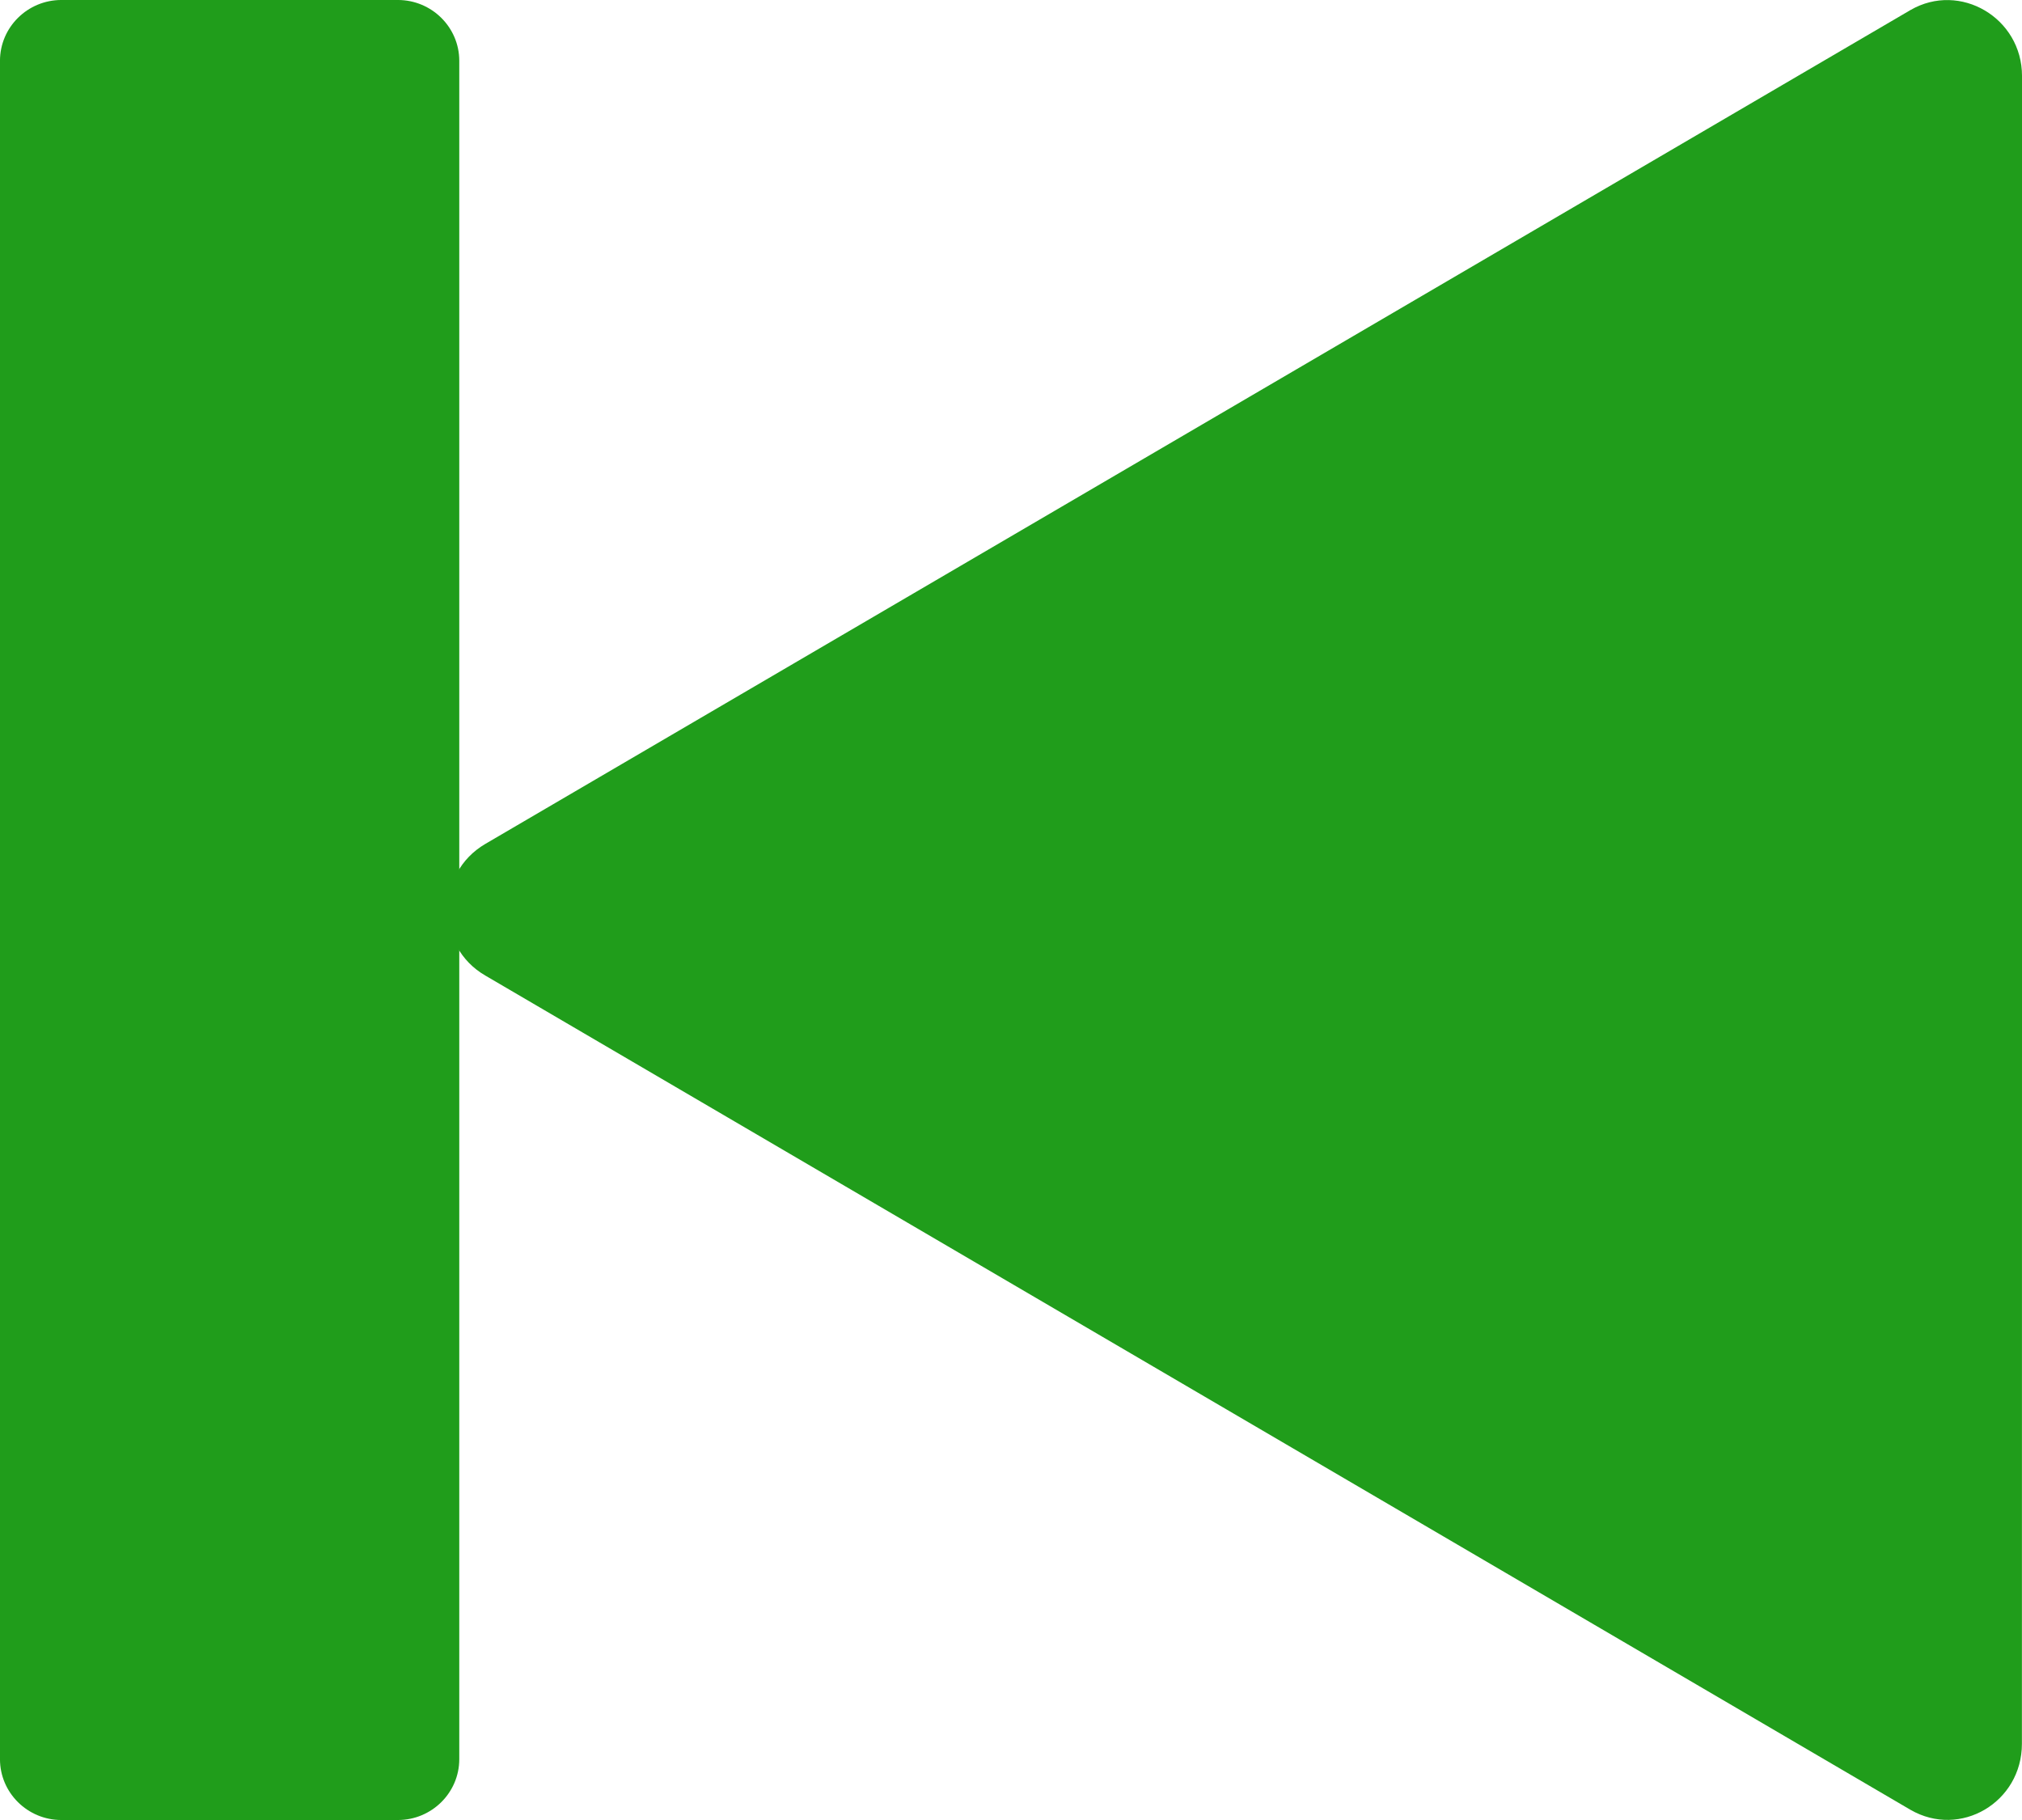
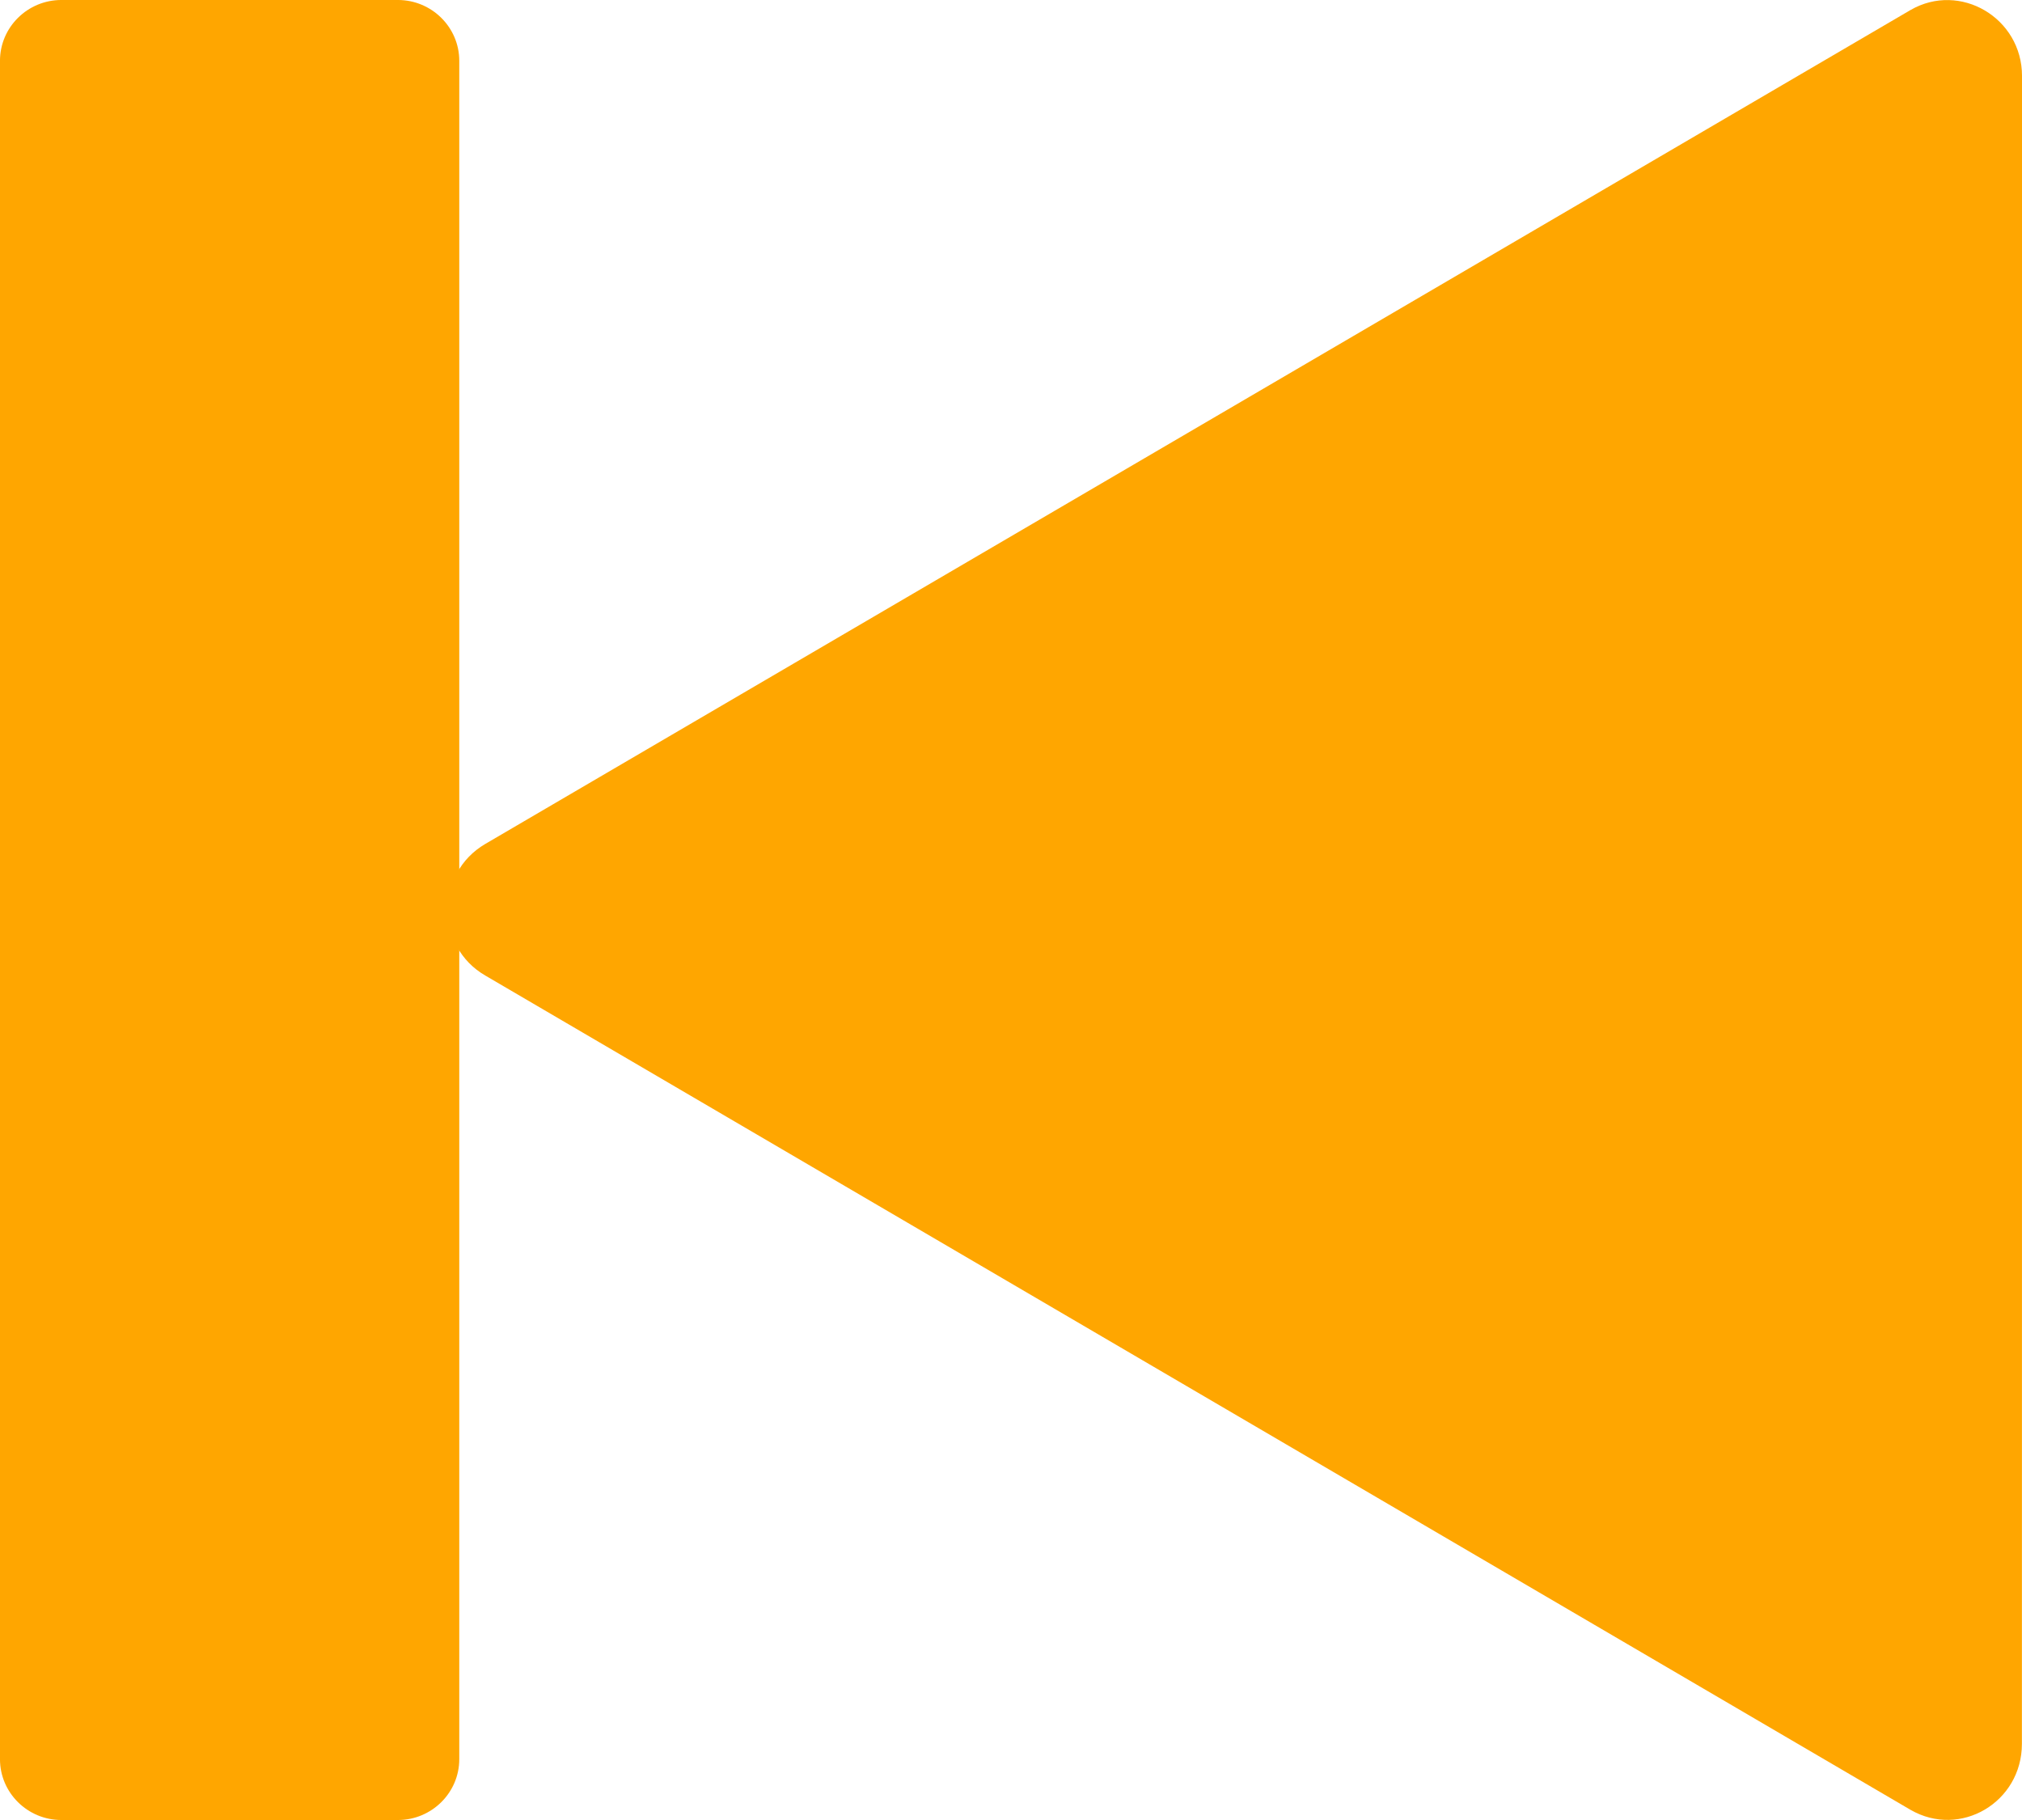
<svg xmlns="http://www.w3.org/2000/svg" enable-background="new 0 0 128 128" viewBox="0 0 20 18" version="1.1" id="svg29" width="20" height="18">
  <defs id="defs33" />
  <linearGradient id="a" x1="64" x2="64" y1="4.25" y2="123.91" gradientUnits="userSpaceOnUse">
    <stop stop-color="#FFAB40" offset="0" id="stop2" />
    <stop stop-color="#FF6D00" offset="1" id="stop4" />
  </linearGradient>
  <g id="g905" transform="matrix(1.052095,0,0,1.042399,-9.236524,-9.763191)">
-     <path d="M 12.52,26.634 H 9.356 c -0.318,0 -0.577,-0.259 -0.577,-0.577 V 9.943 c 0,-0.318 0.259,-0.577 0.577,-0.577 h 3.164 c 0.318,0 0.577,0.259 0.577,0.577 V 26.057 c 0,0.318 -0.259,0.577 -0.577,0.577 z" id="path23" style="fill:#209d1b;fill-opacity:1;stroke-width:0.308" />
-     <path d="m 27.789,17.999 v -7.912 c 0,-0.552 -0.583,-0.897 -1.048,-0.626 L 13.342,17.373 c -0.472,0.278 -0.472,0.974 0,1.249 l 13.398,7.915 c 0.469,0.274 1.048,-0.071 1.048,-0.626 z" id="path25" style="fill:#209d1b;fill-opacity:1;stroke-width:0.308" />
+     <path d="M 12.52,26.634 H 9.356 c -0.318,0 -0.577,-0.259 -0.577,-0.577 V 9.943 c 0,-0.318 0.259,-0.577 0.577,-0.577 h 3.164 c 0.318,0 0.577,0.259 0.577,0.577 V 26.057 c 0,0.318 -0.259,0.577 -0.577,0.577 z" id="path23" style="fill:#ffa600;fill-opacity:1;stroke-width:0.308" />
+     <path d="m 27.789,17.999 v -7.912 c 0,-0.552 -0.583,-0.897 -1.048,-0.626 L 13.342,17.373 c -0.472,0.278 -0.472,0.974 0,1.249 l 13.398,7.915 c 0.469,0.274 1.048,-0.071 1.048,-0.626 z" id="path25" style="fill:#ffa600;fill-opacity:1;stroke-width:0.308" />
  </g>
</svg>
